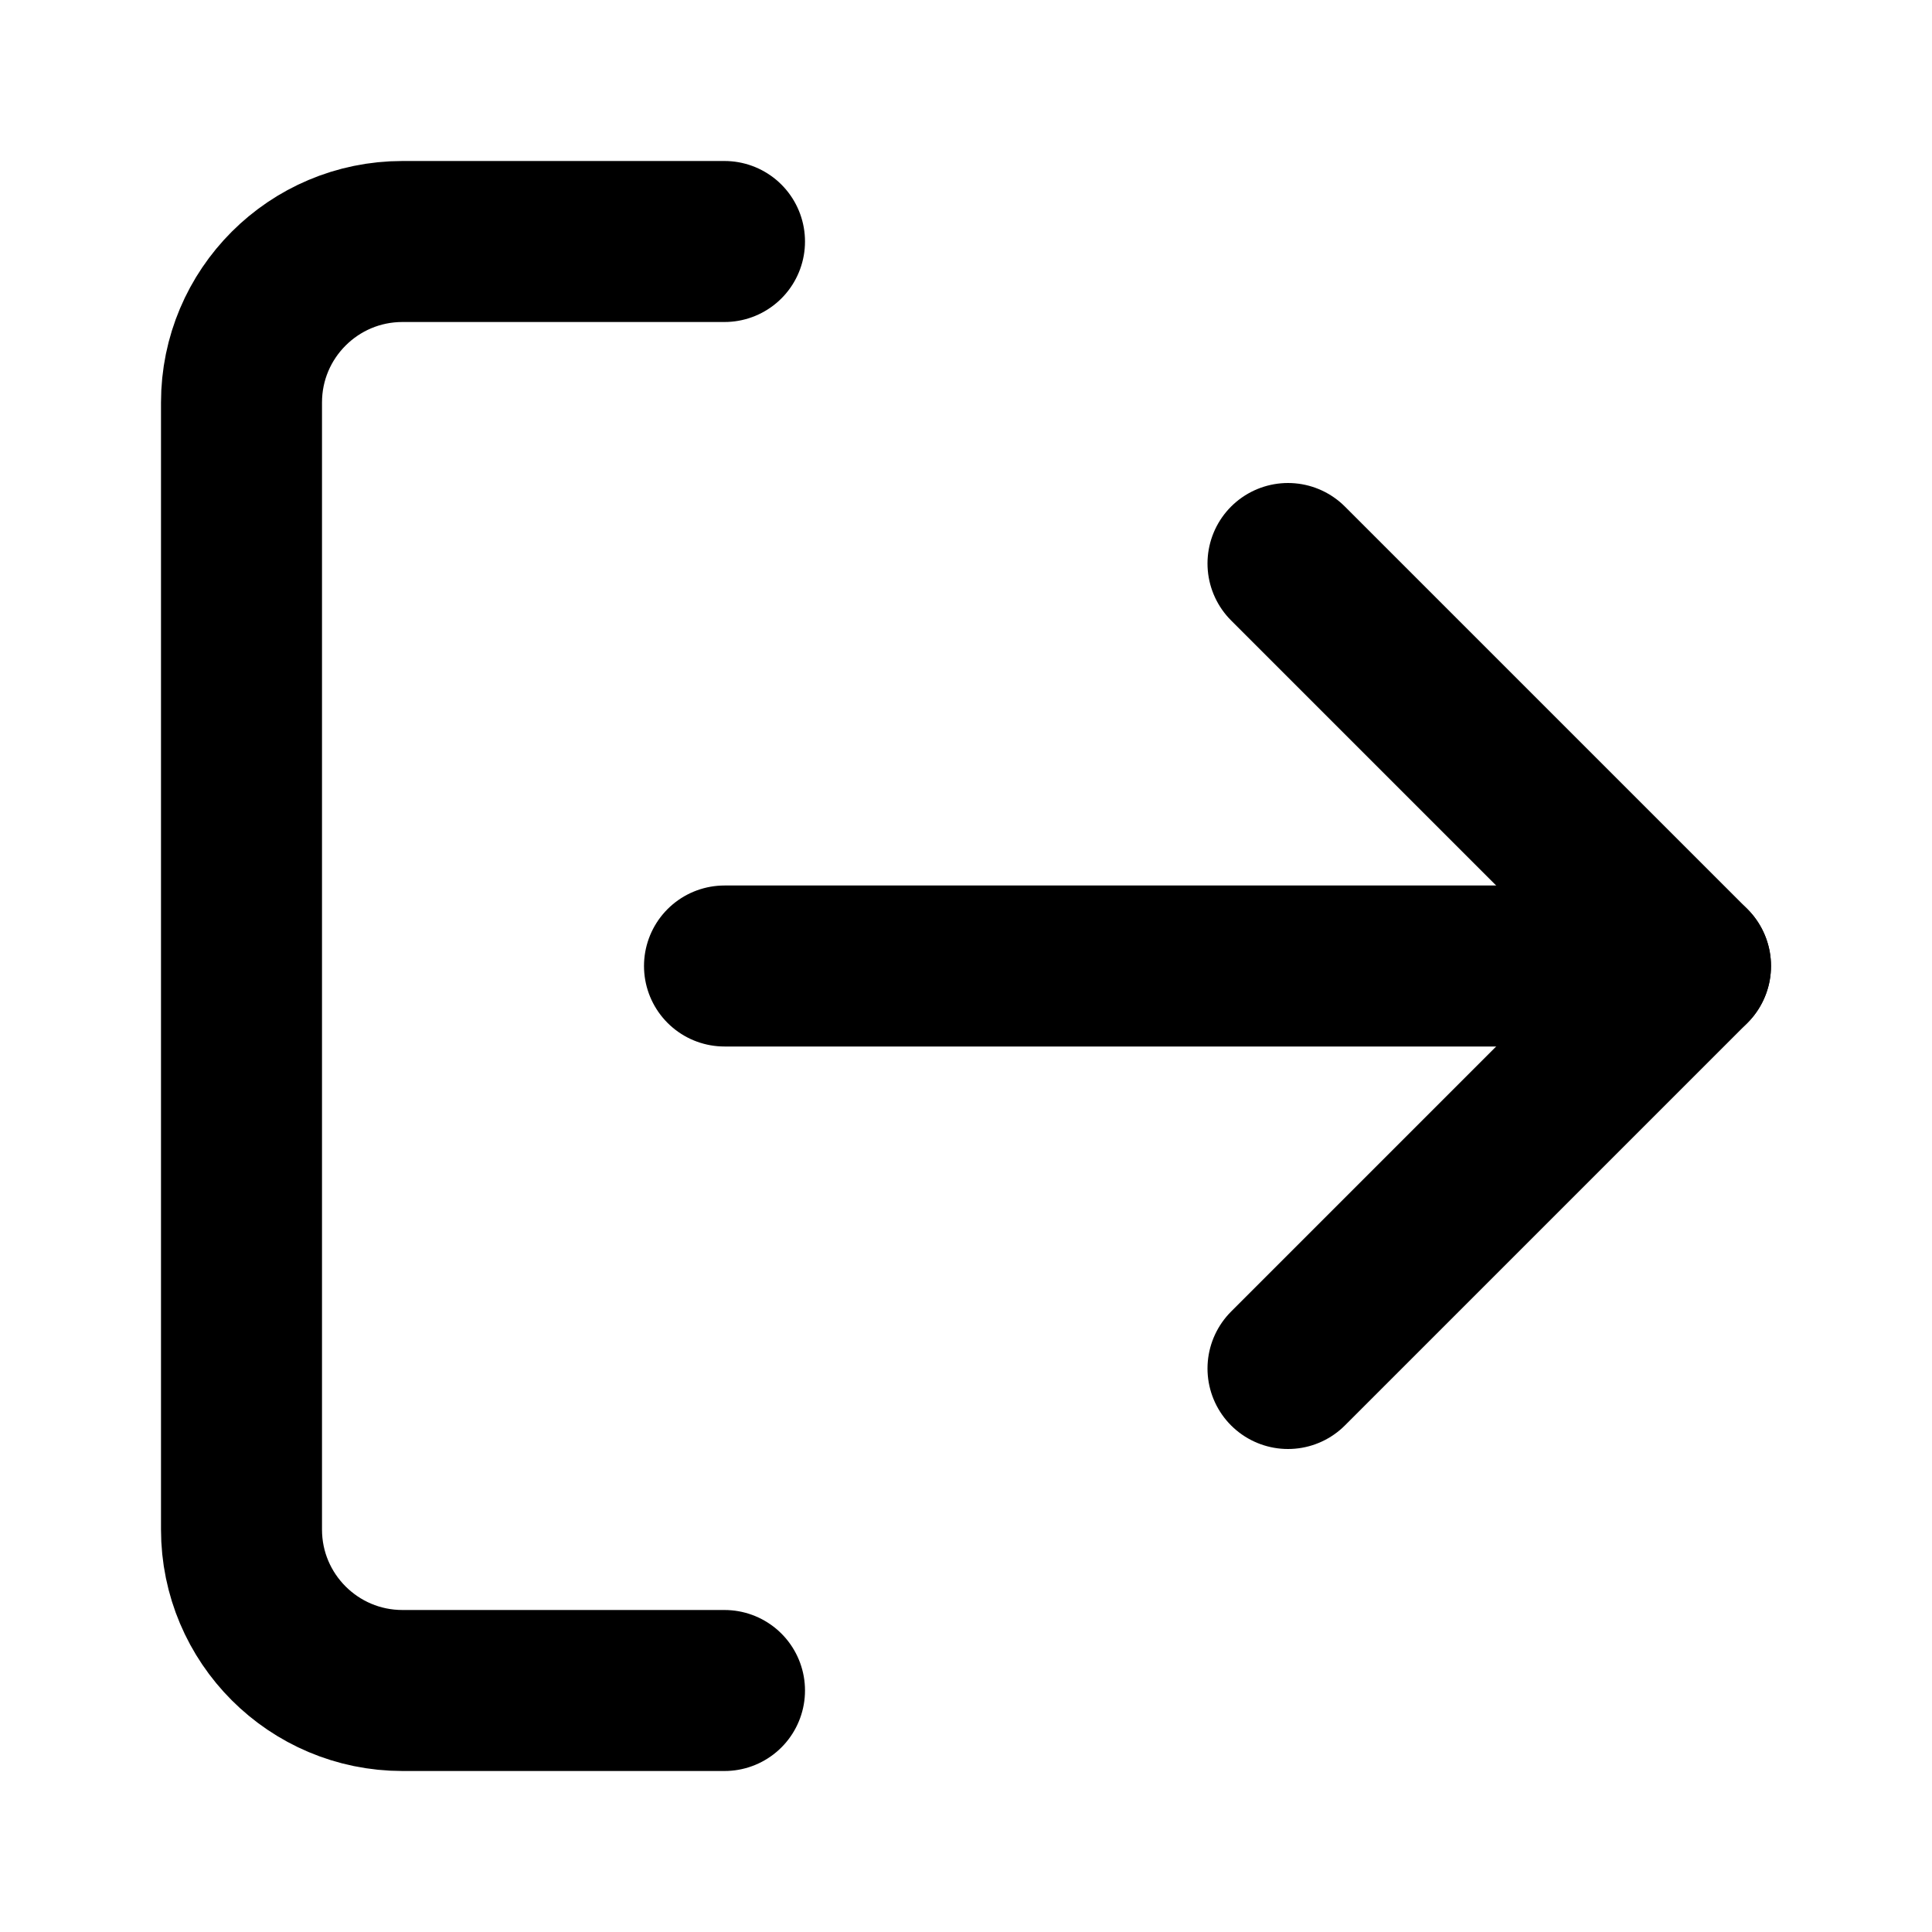
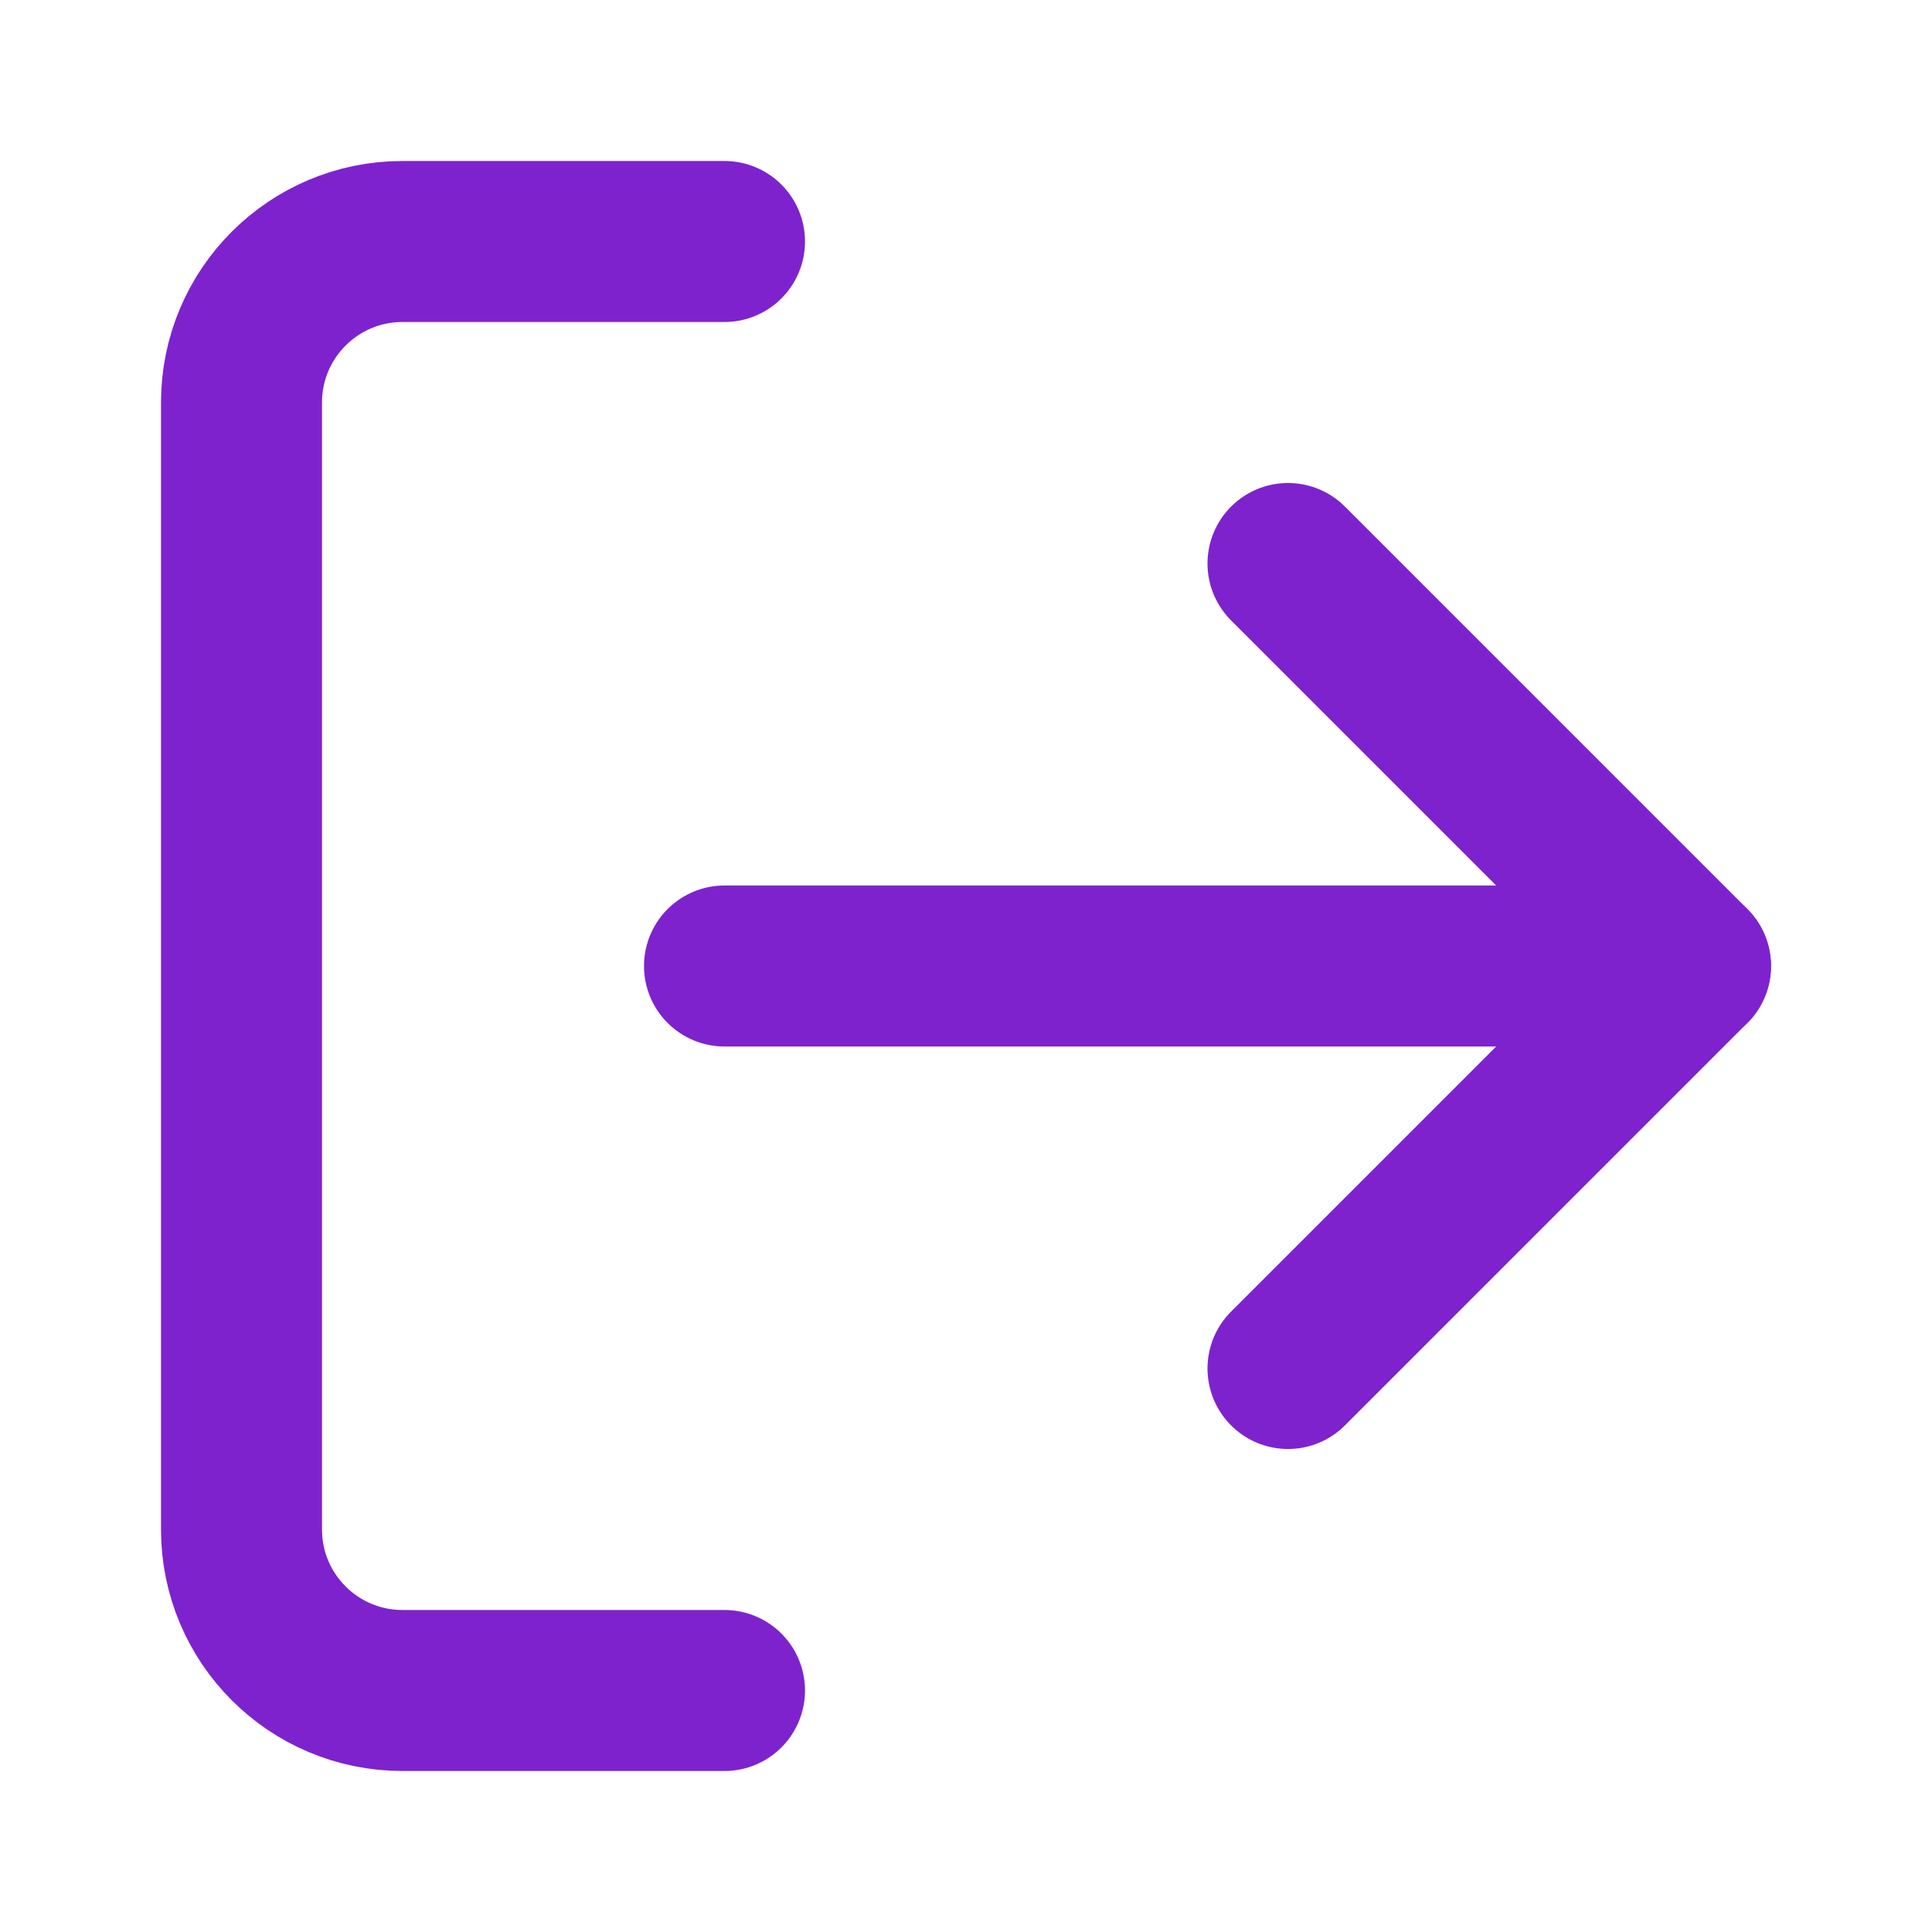
- <svg xmlns="http://www.w3.org/2000/svg" width="24" height="24" viewBox="0 0 24 24" fill="none" stroke="currentColor" stroke-width="2" stroke-linecap="round" stroke-linejoin="round">
+ <svg xmlns="http://www.w3.org/2000/svg" width="24" height="24" viewBox="0 0 24 24" fill="none" stroke="#7E22CE" stroke-width="2" stroke-linecap="round" stroke-linejoin="round">
  <path d="M9 21H5a2 2 0 0 1-2-2V5a2 2 0 0 1 2-2h4" />
  <polyline points="16 17 21 12 16 7" />
  <line x1="21" y1="12" x2="9" y2="12" />
</svg>
